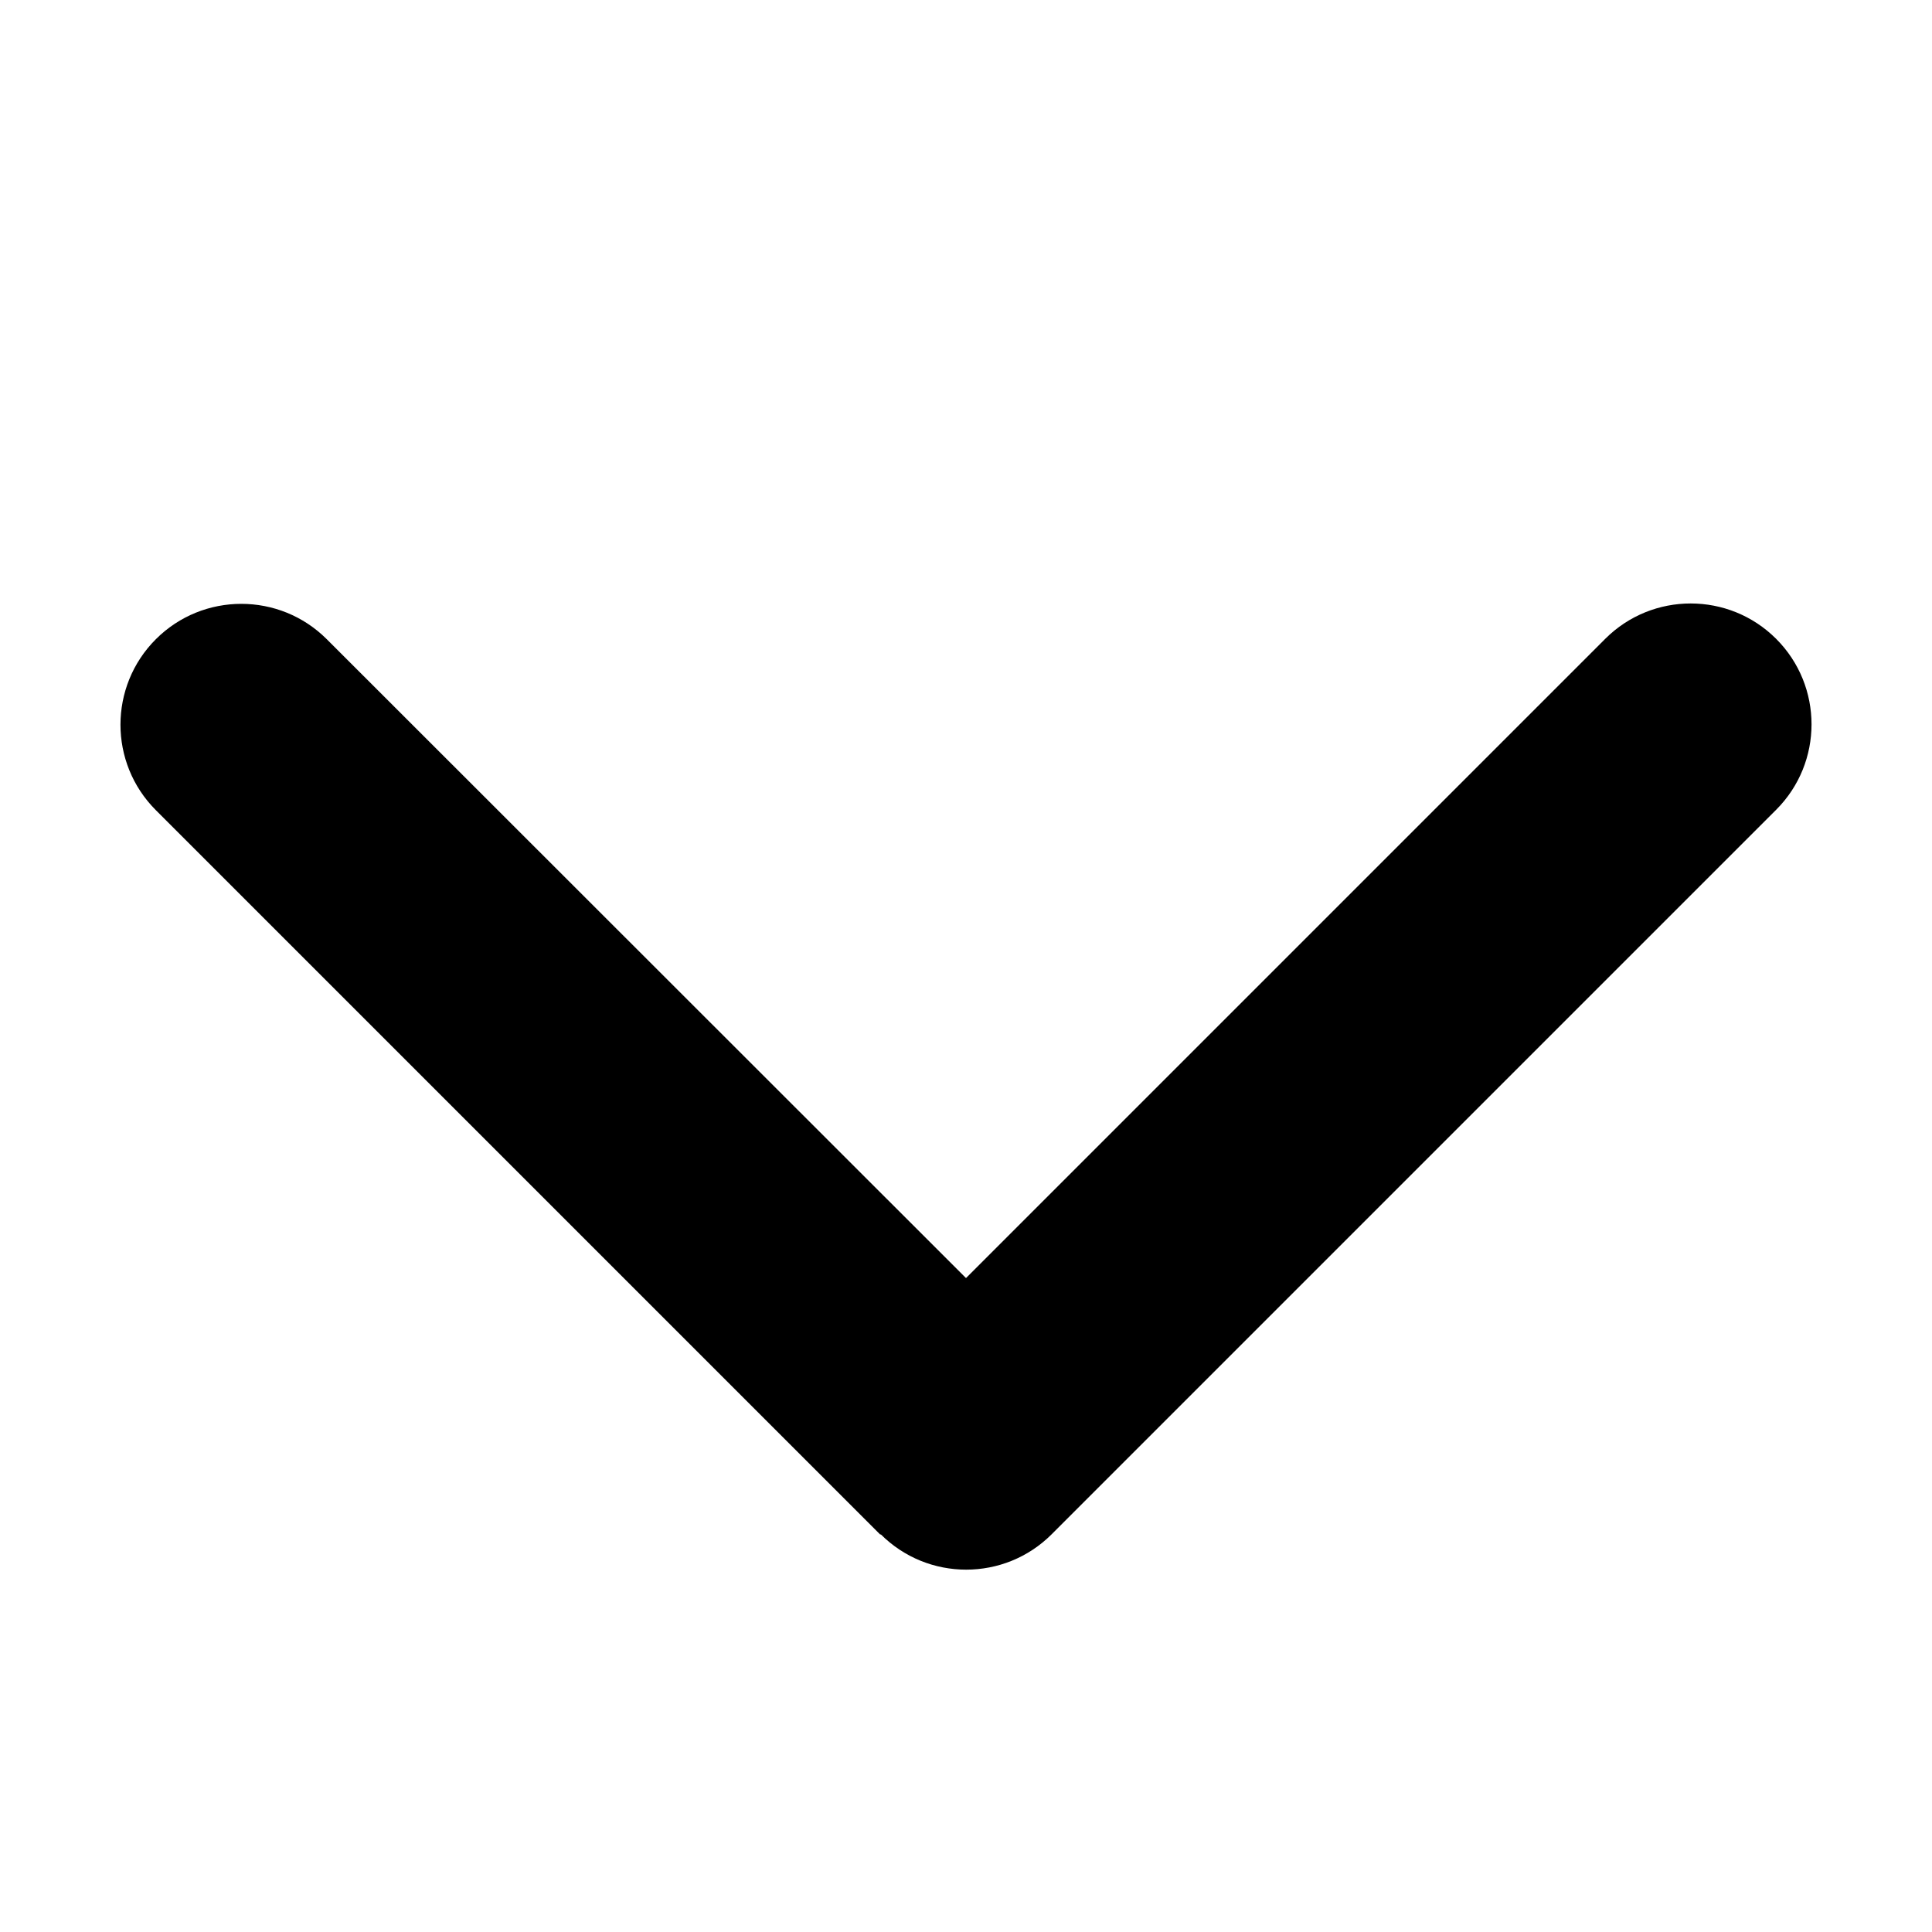
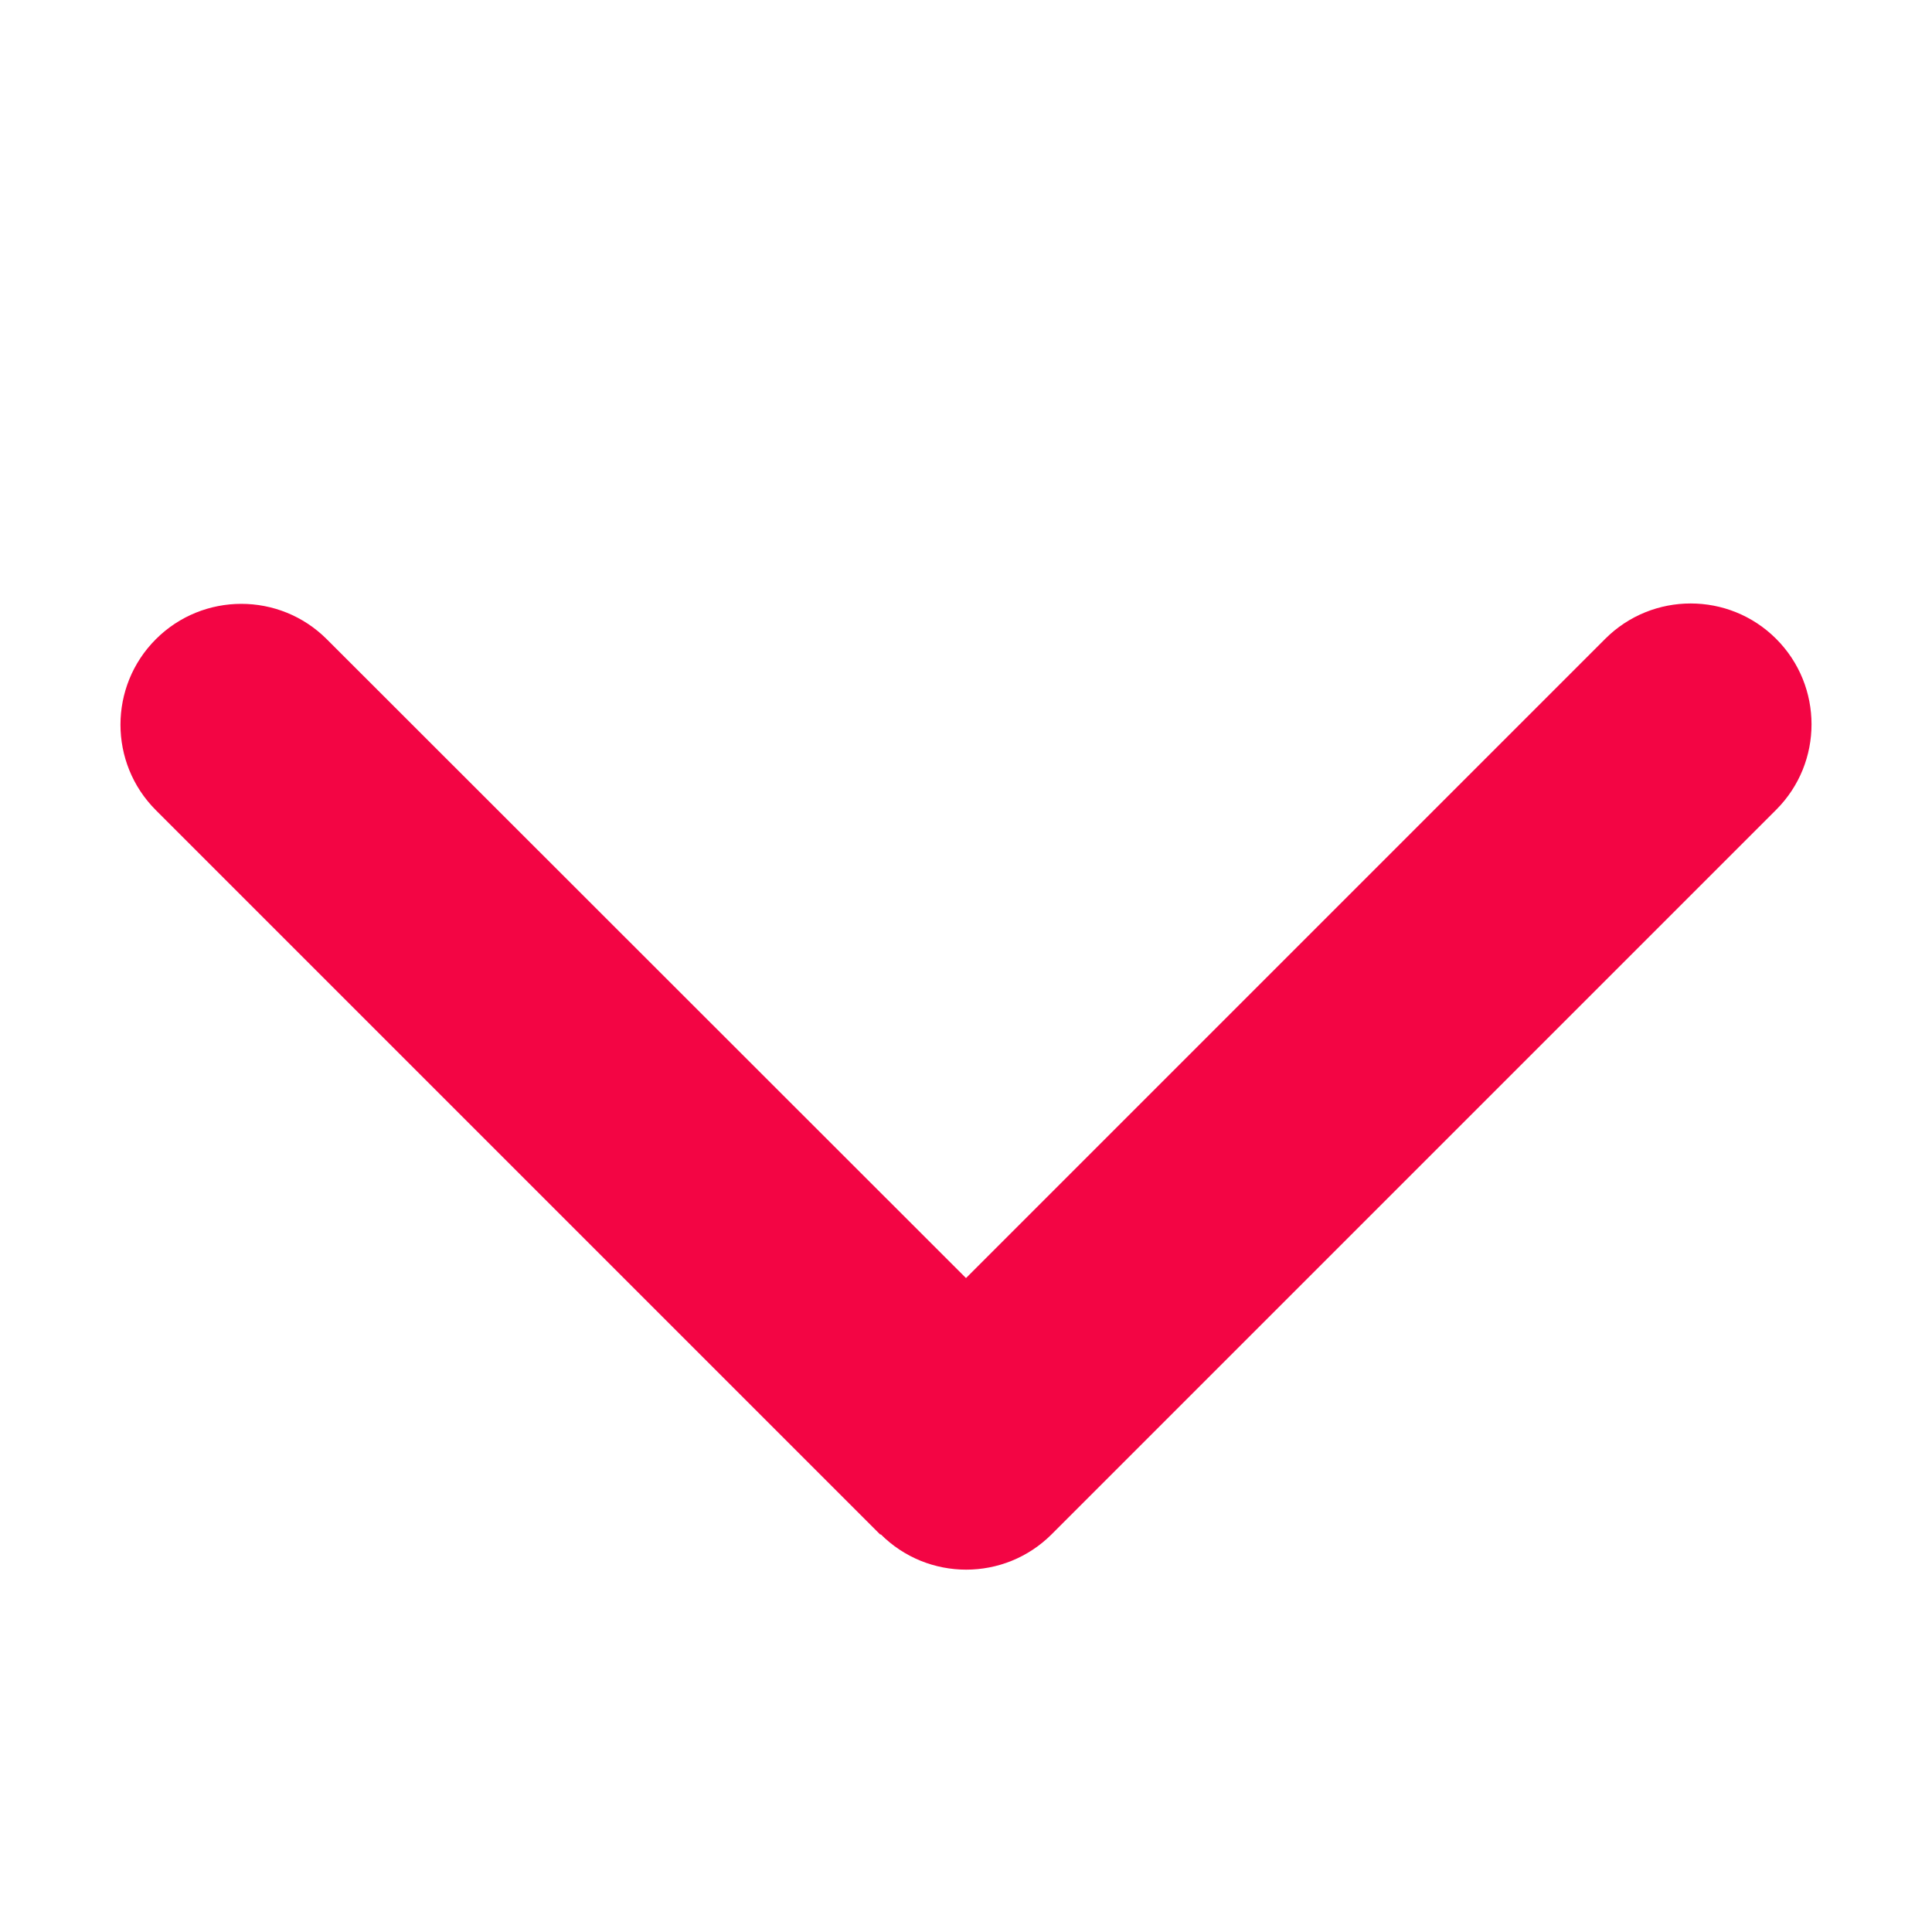
- <svg xmlns="http://www.w3.org/2000/svg" viewBox="0 0 512 512">
+ <svg xmlns="http://www.w3.org/2000/svg" fill="#f30544" viewBox="0 0 512 512">
  <path d="M233.4 406.6c12.5 12.5 32.8 12.5 45.3 0l192-192c12.5-12.5 12.5-32.8 0-45.3s-32.8-12.5-45.3 0L256 338.7 86.6 169.4c-12.5-12.5-32.8-12.5-45.3 0s-12.5 32.8 0 45.3l192 192z" />
</svg>
